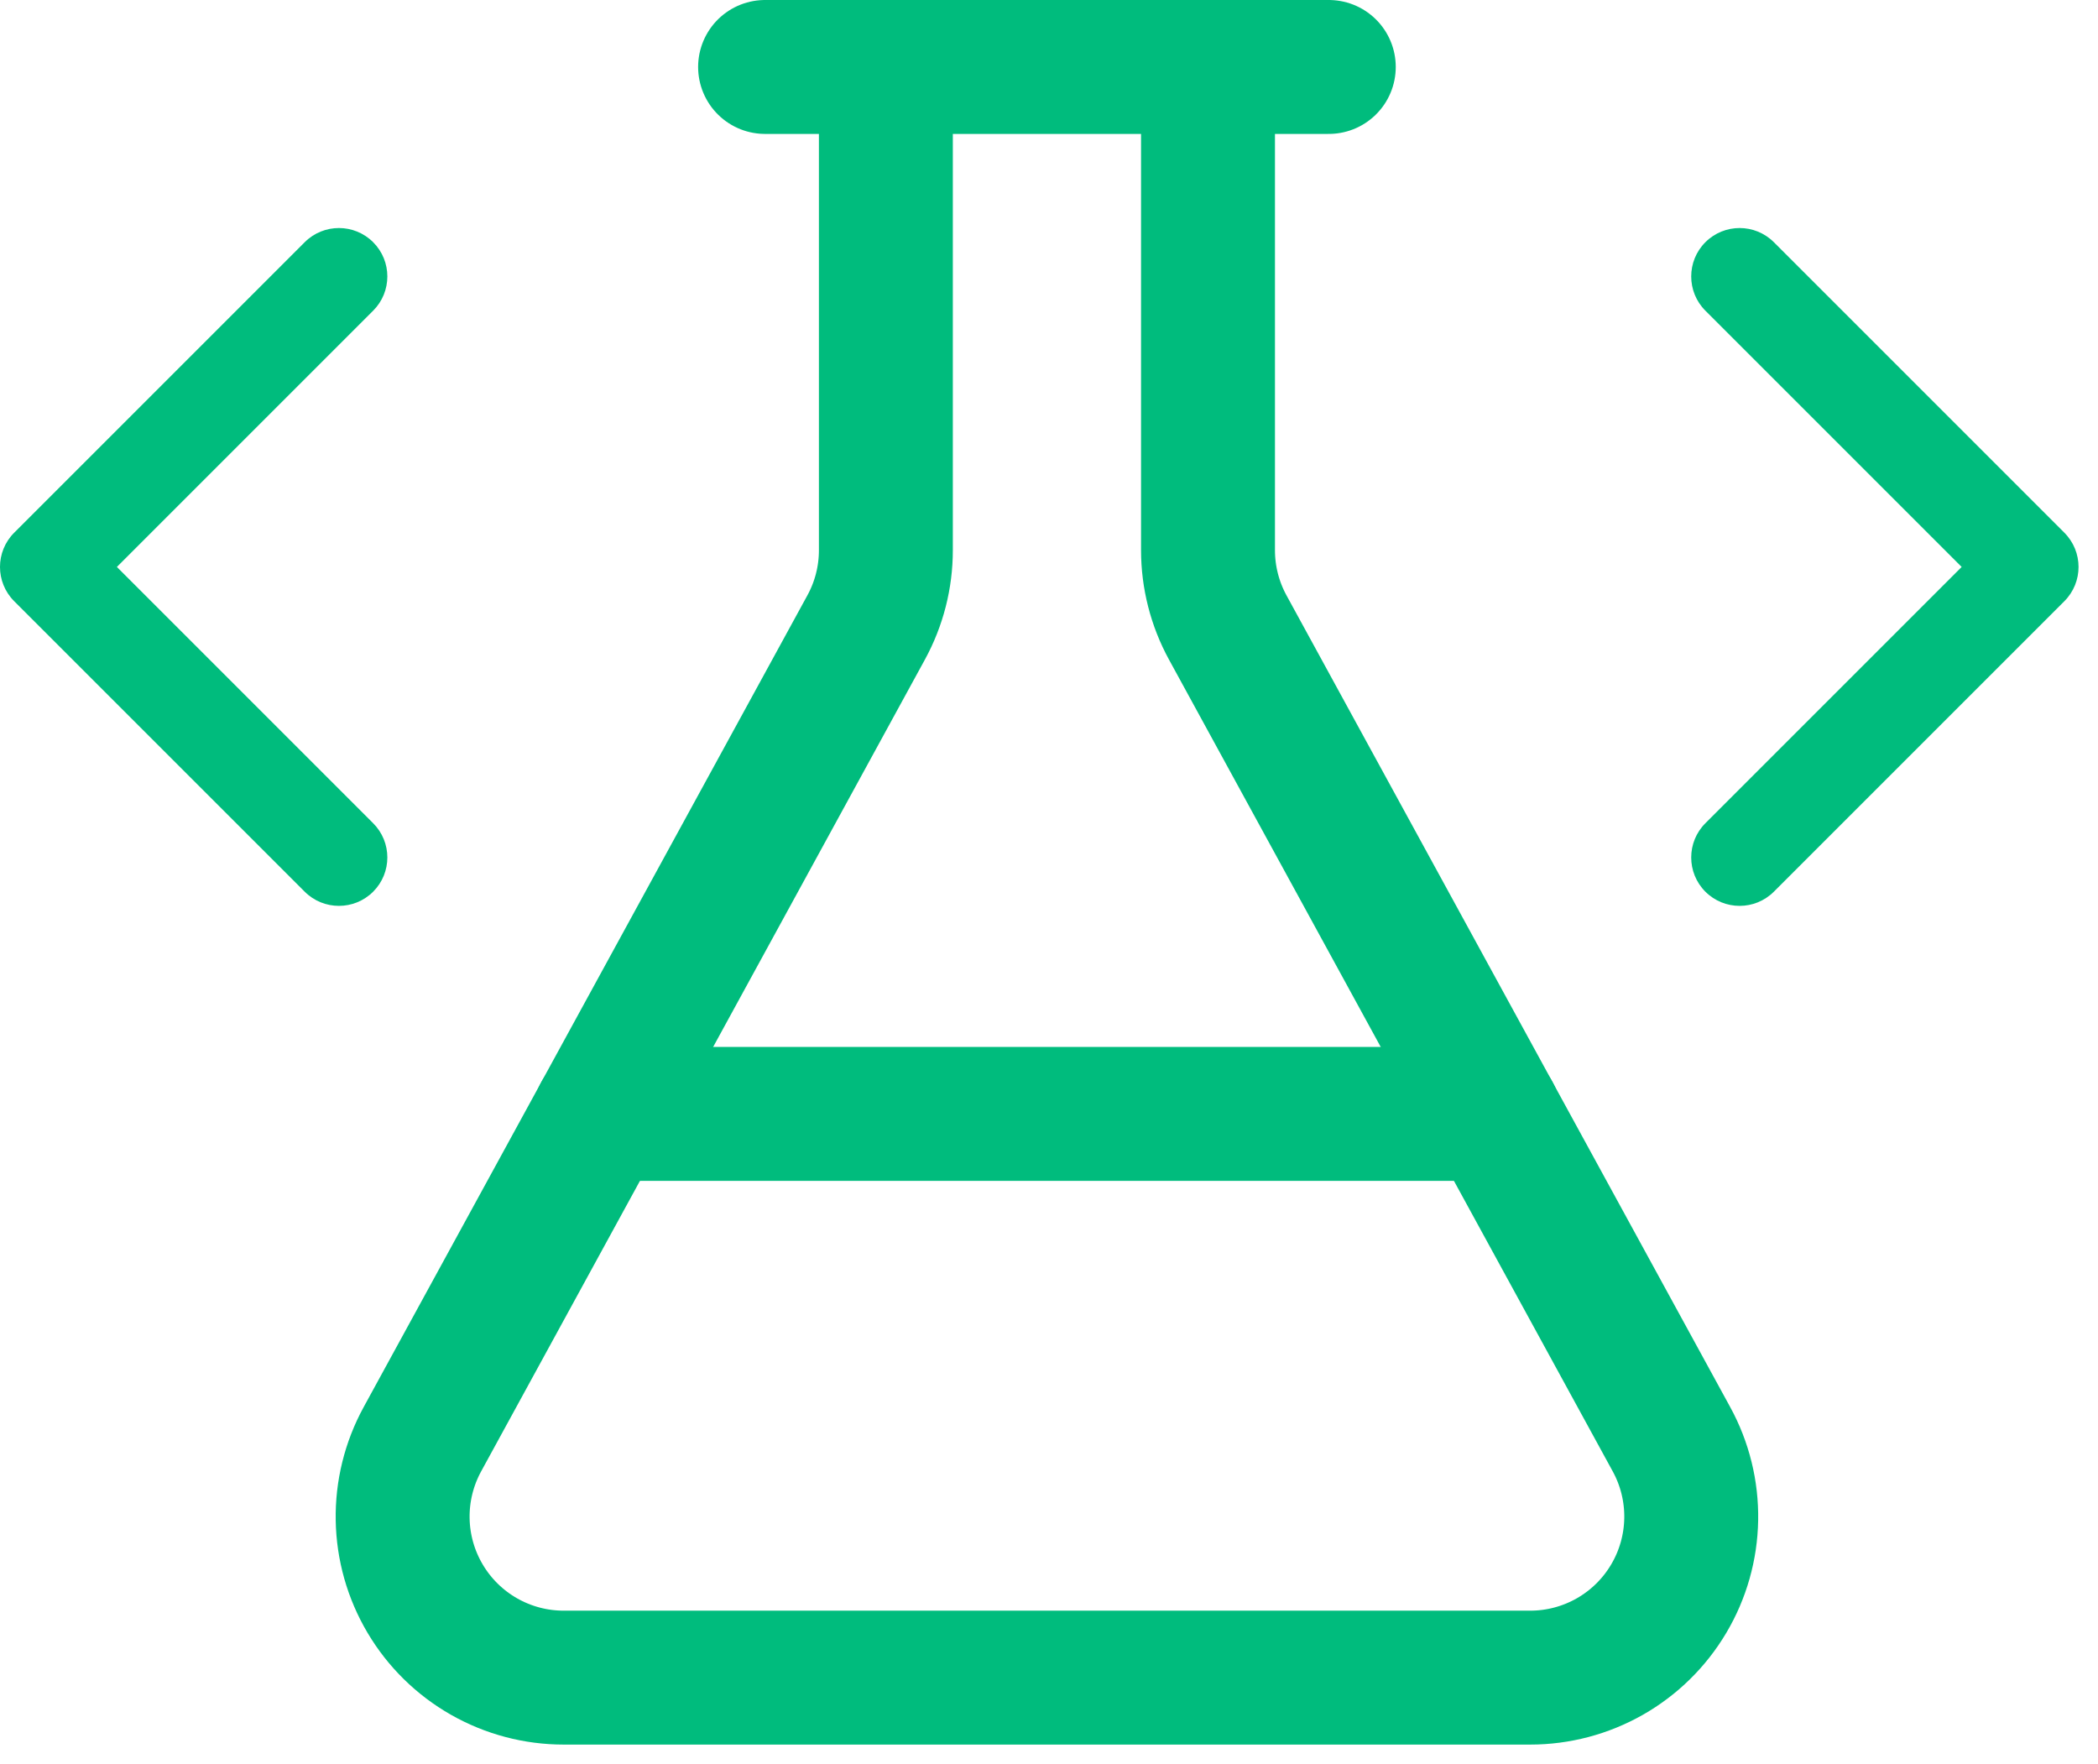
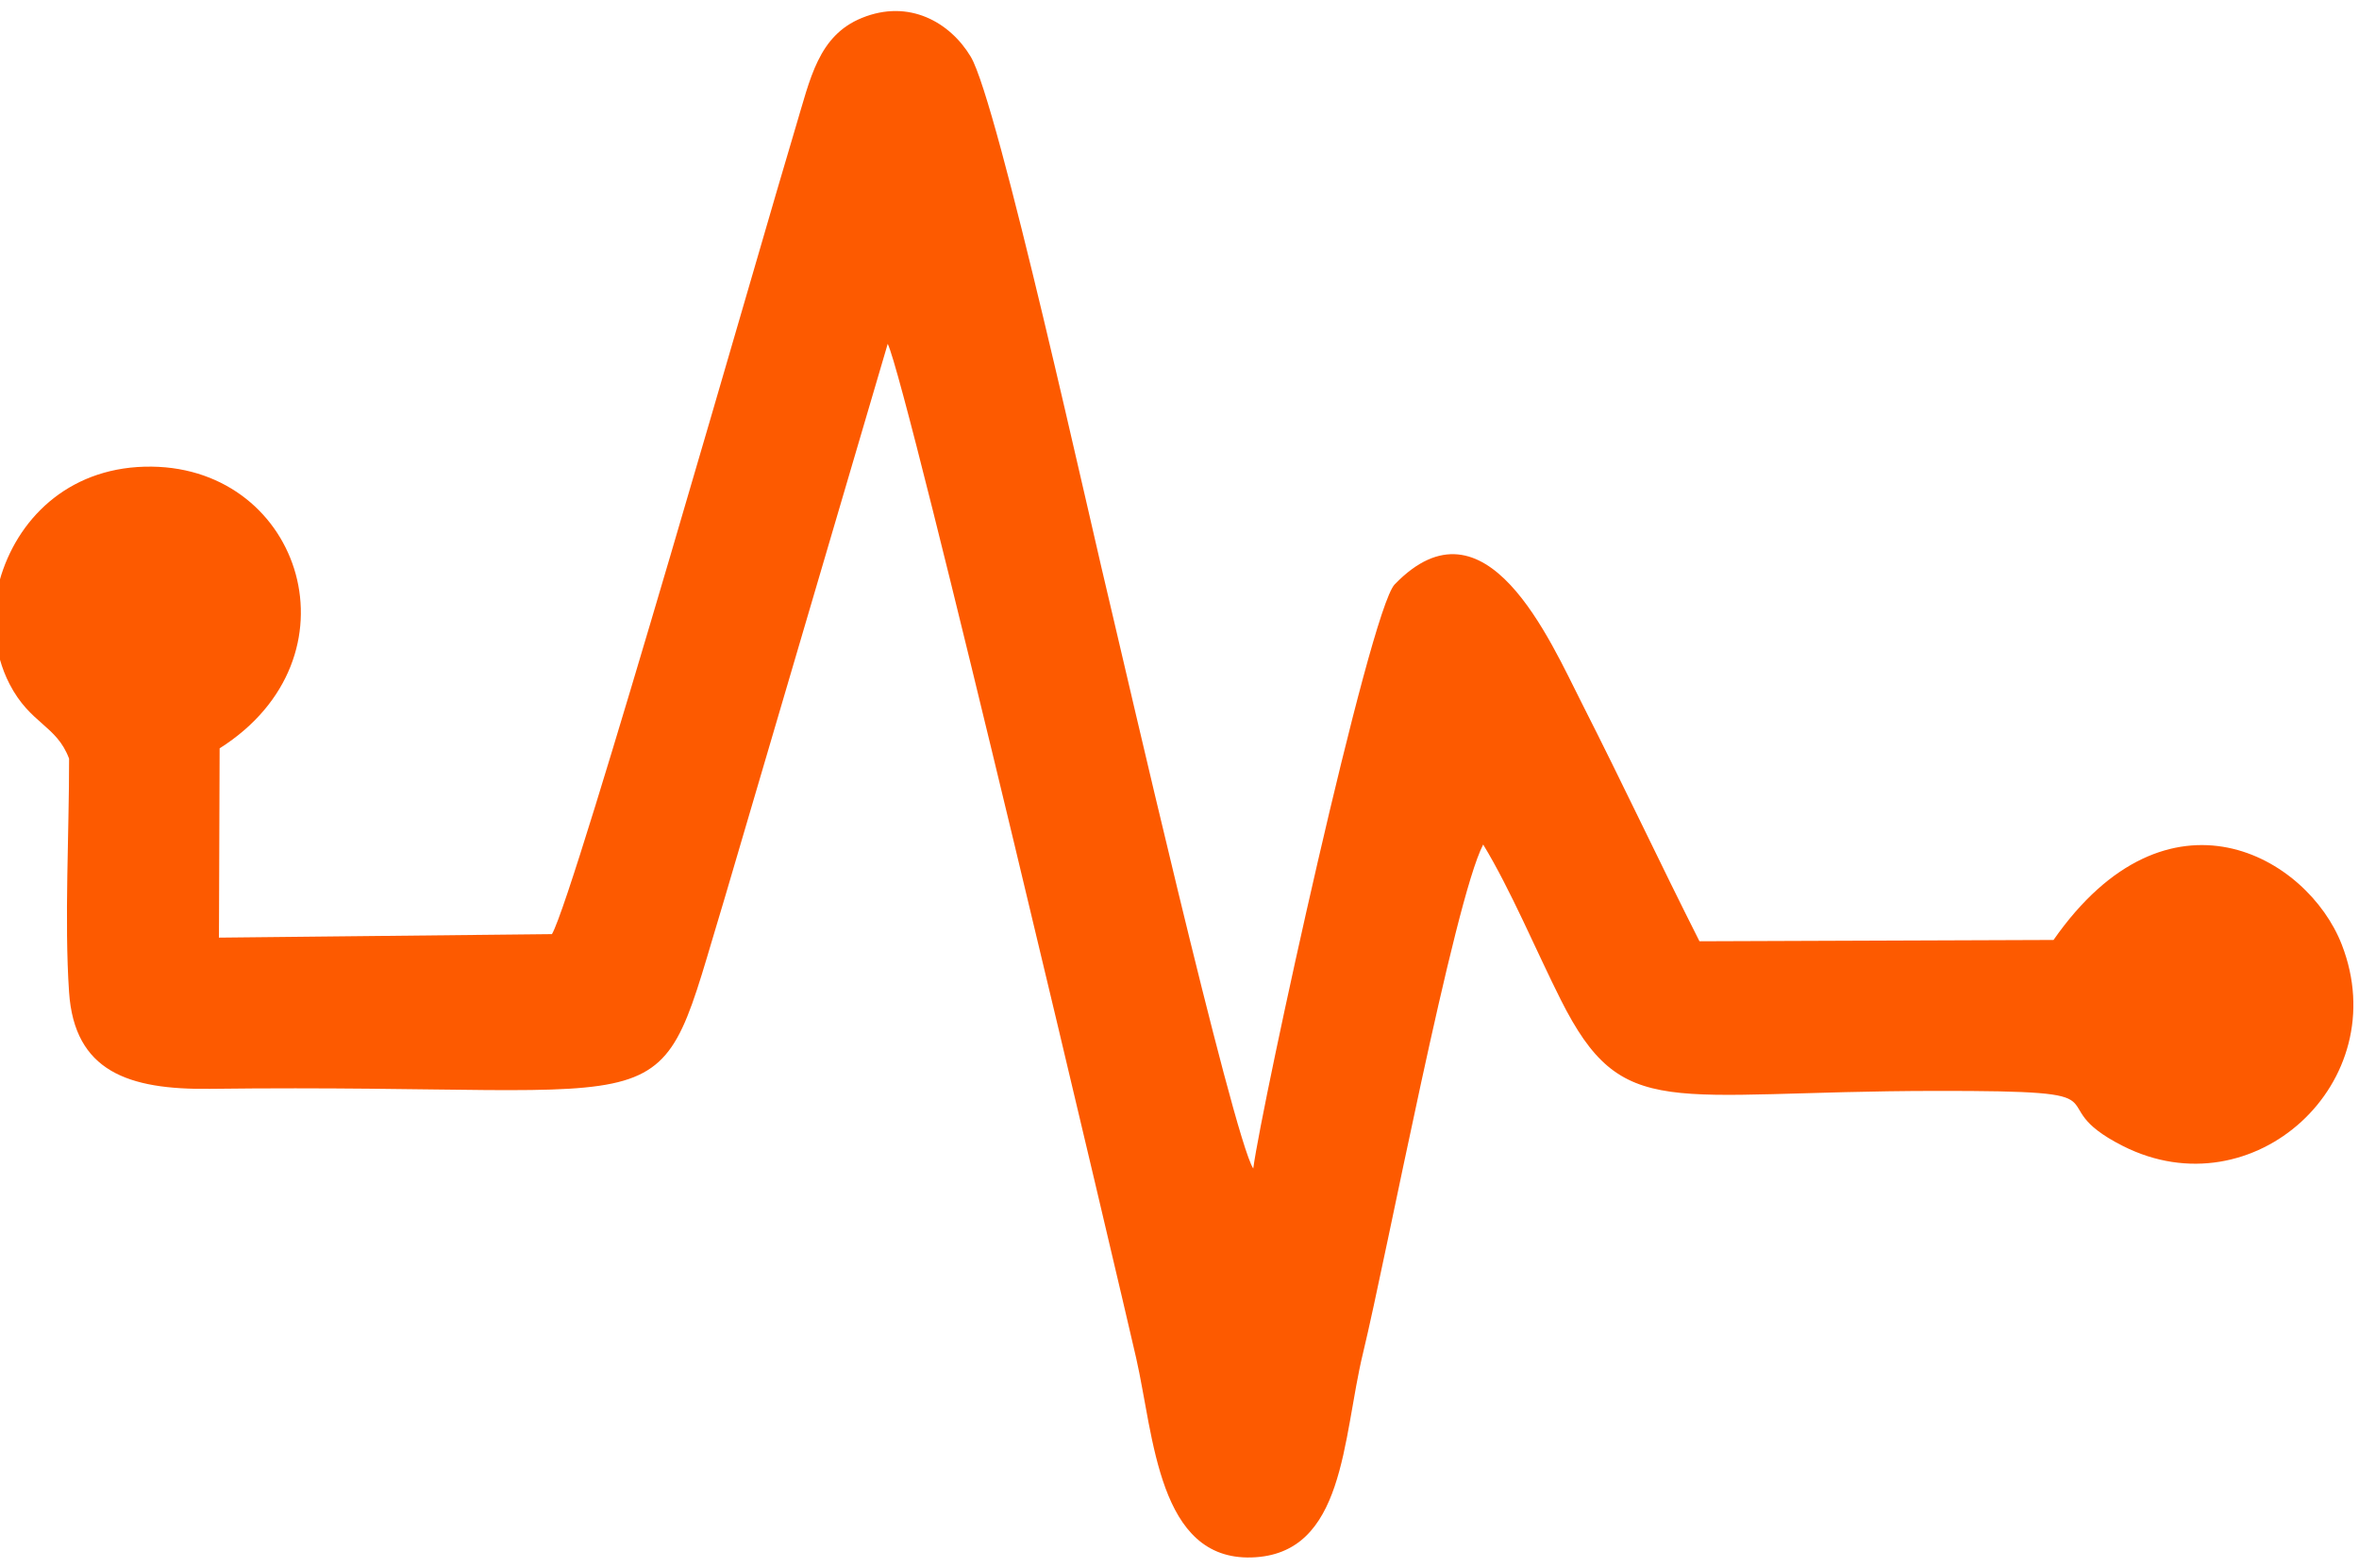
- <svg xmlns="http://www.w3.org/2000/svg" width="94" height="79" viewBox="0 0 94 79" fill="none">
-   <path fill-rule="evenodd" clip-rule="evenodd" d="M76.409 10.852C77.256 10.005 78.63 10.005 79.477 10.852L92.493 23.868C93.34 24.715 93.34 26.089 92.493 26.936L79.477 39.952C78.63 40.799 77.256 40.799 76.409 39.952C75.562 39.105 75.562 37.731 76.409 36.884L87.891 25.402L76.409 13.92C75.562 13.073 75.562 11.699 76.409 10.852Z" fill="#00BC7D" />
-   <path fill-rule="evenodd" clip-rule="evenodd" d="M16.719 10.852C17.567 11.699 17.567 13.073 16.719 13.92L5.237 25.402L16.719 36.884C17.567 37.731 17.567 39.105 16.719 39.952C15.872 40.799 14.499 40.799 13.652 39.952L0.635 26.936C-0.212 26.089 -0.212 24.715 0.635 23.868L13.652 10.852C14.499 10.005 15.872 10.005 16.719 10.852Z" fill="#00BC7D" />
-   <path d="M54.124 3V24.65C54.124 25.86 54.428 27.051 55.008 28.114L74.89 64.485C75.491 65.584 75.796 66.821 75.774 68.073C75.753 69.326 75.405 70.552 74.766 71.629C74.127 72.707 73.219 73.6 72.13 74.22C71.041 74.84 69.81 75.166 68.557 75.165H25.258C24.005 75.166 22.774 74.84 21.685 74.22C20.596 73.6 19.688 72.707 19.049 71.629C18.41 70.552 18.062 69.326 18.041 68.073C18.019 66.821 18.324 65.584 18.925 64.485L38.807 28.114C39.388 27.051 39.692 25.86 39.691 24.65V3" stroke="#00BC7D" stroke-width="6" stroke-linecap="round" stroke-linejoin="round" />
-   <path d="M26.892 49.908H66.923" stroke="#00BC7D" stroke-width="6" stroke-linecap="round" stroke-linejoin="round" />
-   <path d="M34.279 3H59.536" stroke="#00BC7D" stroke-width="6" stroke-linecap="round" stroke-linejoin="round" />
+ <svg xmlns="http://www.w3.org/2000/svg" xml:space="preserve" width="3.009cm" height="2cm" version="1.1" style="shape-rendering:geometricPrecision; text-rendering:geometricPrecision; image-rendering:optimizeQuality; fill-rule:evenodd; clip-rule:evenodd" viewBox="0 0 3009 2000">
+   <defs>
+     <style type="text/css">
+    
+     .fil0 {fill:#FD5A00}
+    
+   </style>
+   </defs>
+   <g id="Camada_x0020_1">
+     <path class="fil0" d="M704.04 1191.71l-424.76 4.48 0.86 -241.48c182.43,-115.46 105.38,-357.07 -86.57,-359.39 -100.66,-1.23 -167.55,61.35 -192,138.34 -15.17,47.78 -9.71,99.67 10.63,139.04 26.4,51.11 59.86,52.37 75.92,95.12 0.17,93.54 -6.18,206.93 -0.02,297.88 6.84,101.14 75.56,124.66 179.6,123.38 623.79,-7.65 564.06,61.13 656.7,-243.45l207.92 -706.98c24.65,49.16 299.88,1218.95 316.91,1293.9 22.65,99.63 27.92,258.03 147.29,254.36 119.41,-3.66 115.58,-151.29 142.08,-260.79 30.09,-124.28 116.15,-577.75 153.26,-648.72 35.31,58.07 67.83,136.2 99.06,198.23 79.13,157.17 134.94,116.54 478.04,116.1 261.71,-0.34 125.33,12.86 238.94,70.3 166.42,84.12 347.42,-81.22 279.15,-256.92 -43.66,-112.35 -221.54,-215.53 -367.68,-5.95l-451.63 1.67c-50.58,-100.09 -97.36,-200.02 -149.91,-303.45 -40.75,-80.18 -122.78,-272.01 -238.86,-151.83 -32.12,33.26 -169.23,661.39 -180.4,745.18 -25.78,-39.05 -170.1,-667.78 -179.35,-705.89 -28.54,-117.56 -146.46,-654.95 -181.02,-712.54 -26.3,-43.81 -78.62,-73.96 -138.85,-49.42 -55.76,22.73 -65.75,77.38 -84.48,139.39 -40.46,133.92 -281.82,979.72 -310.83,1029.44z" />
+   </g>
</svg>
